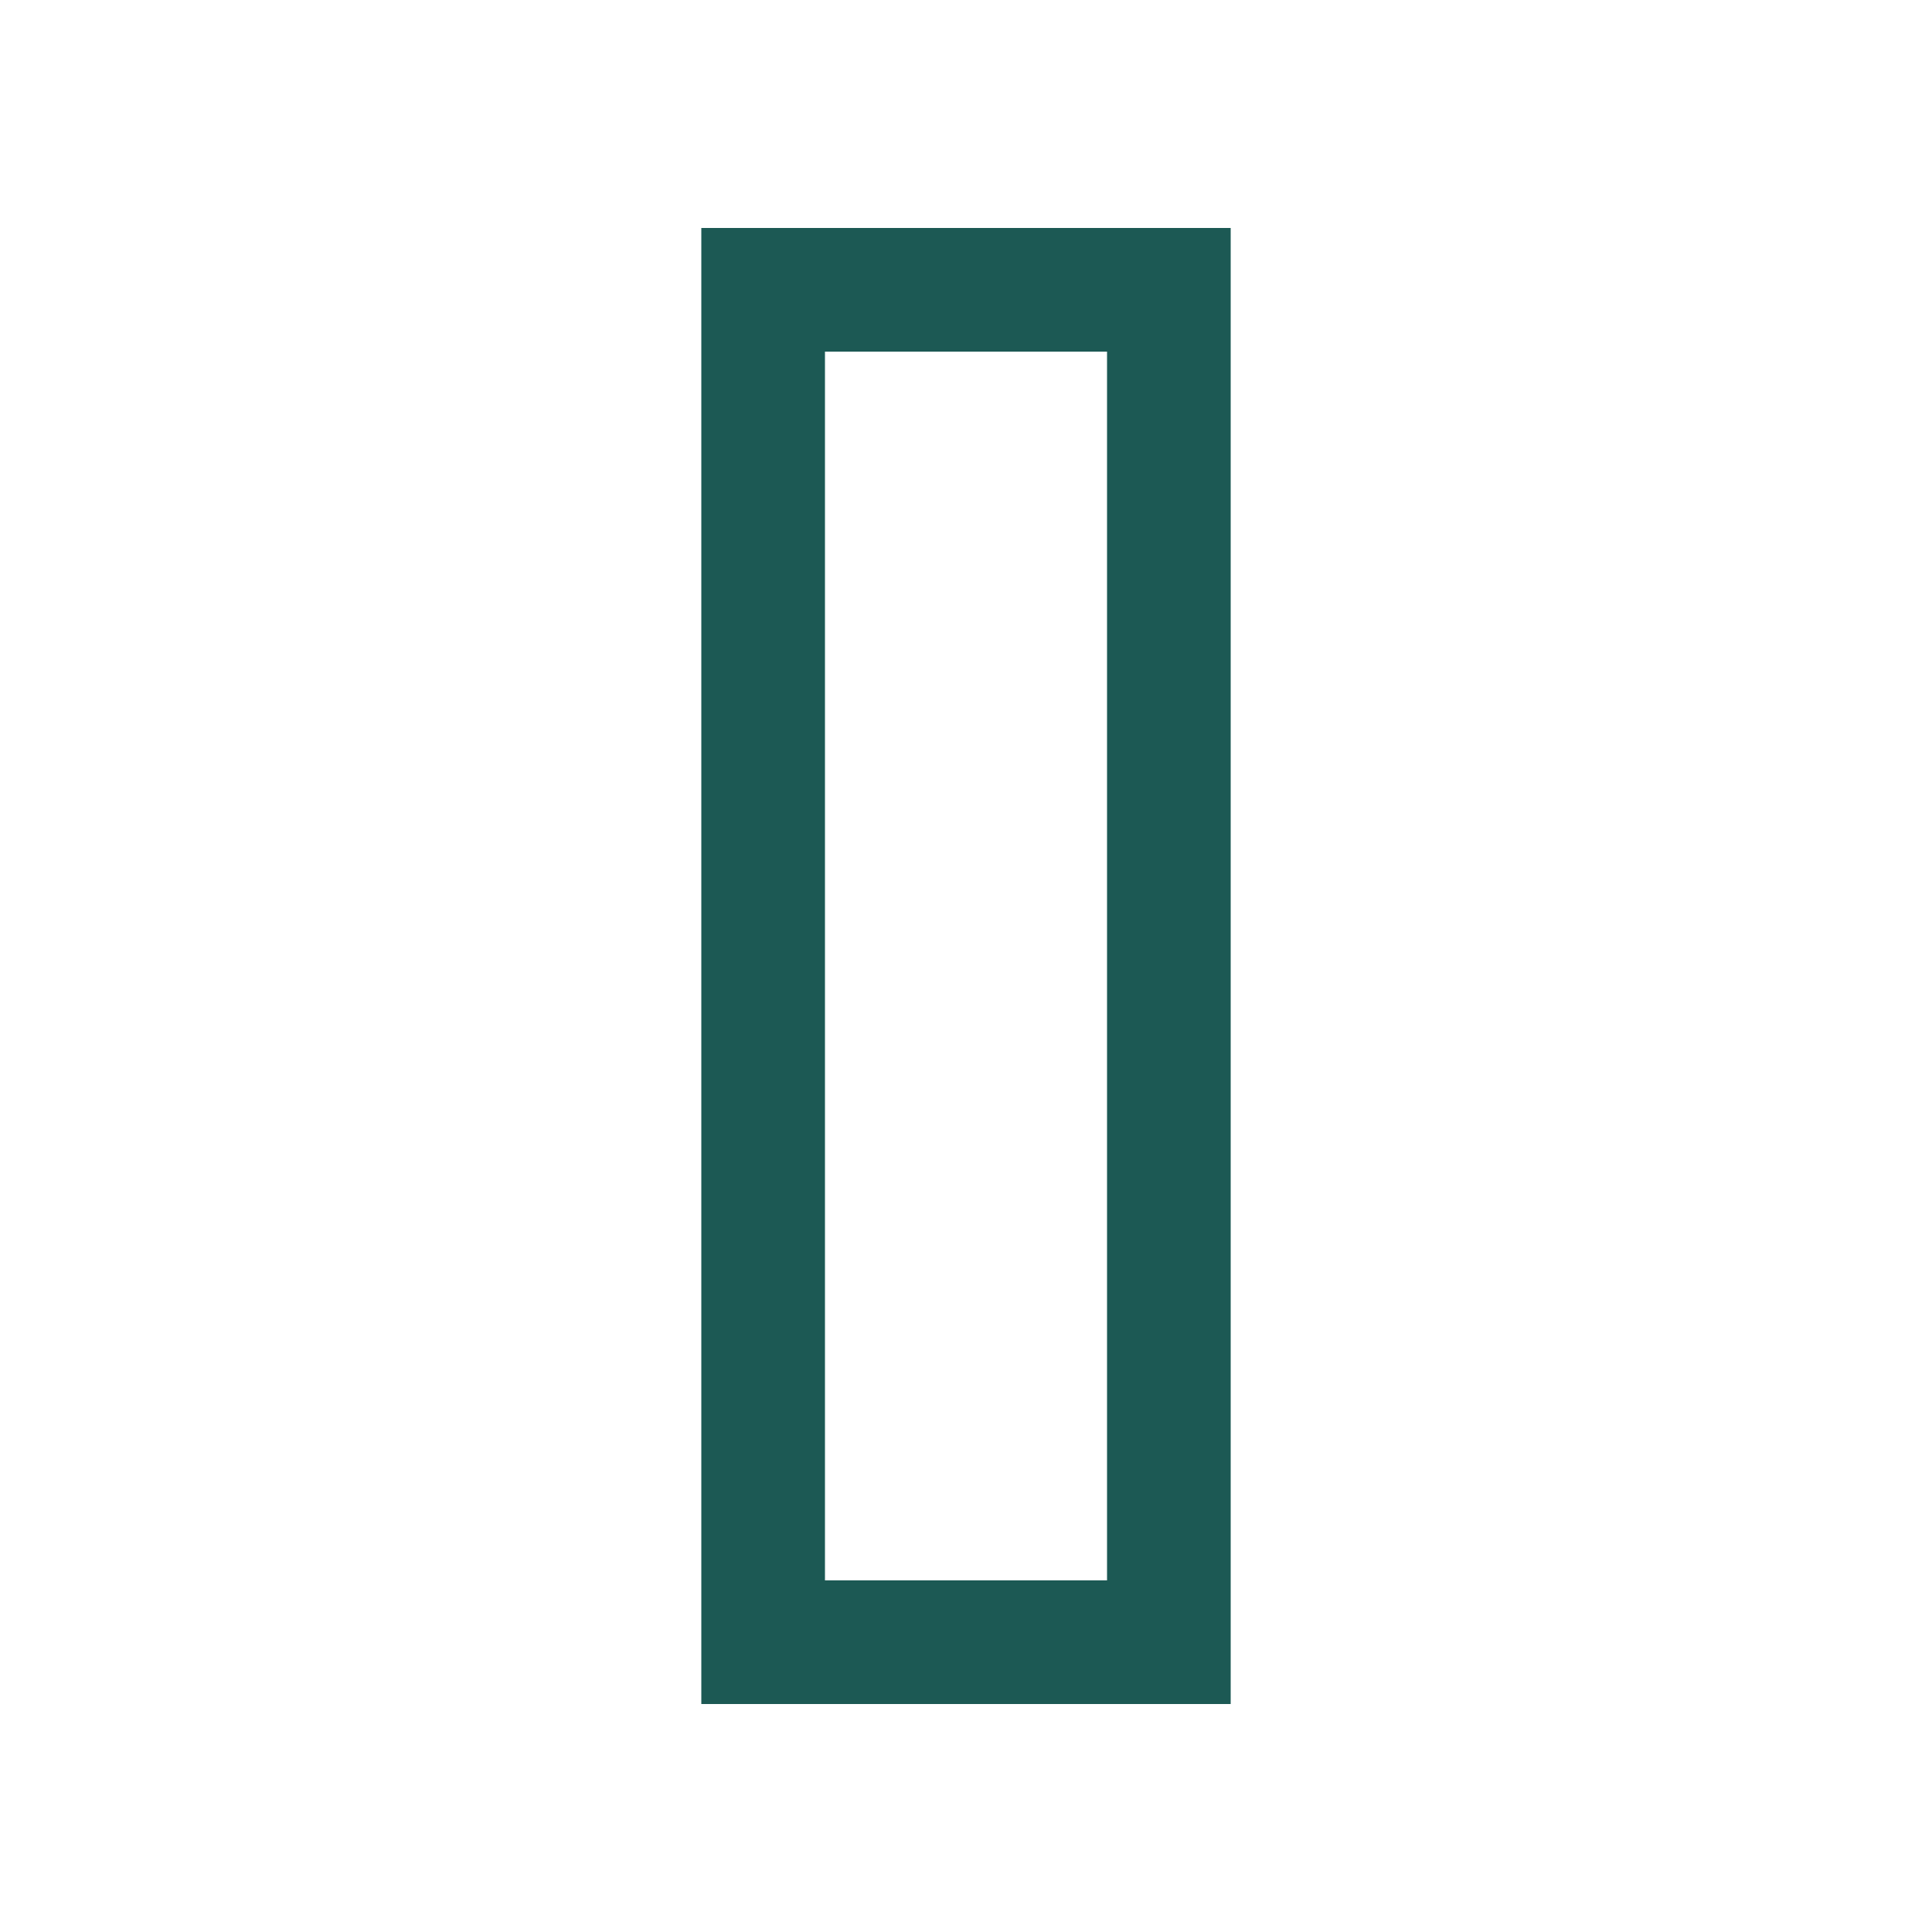
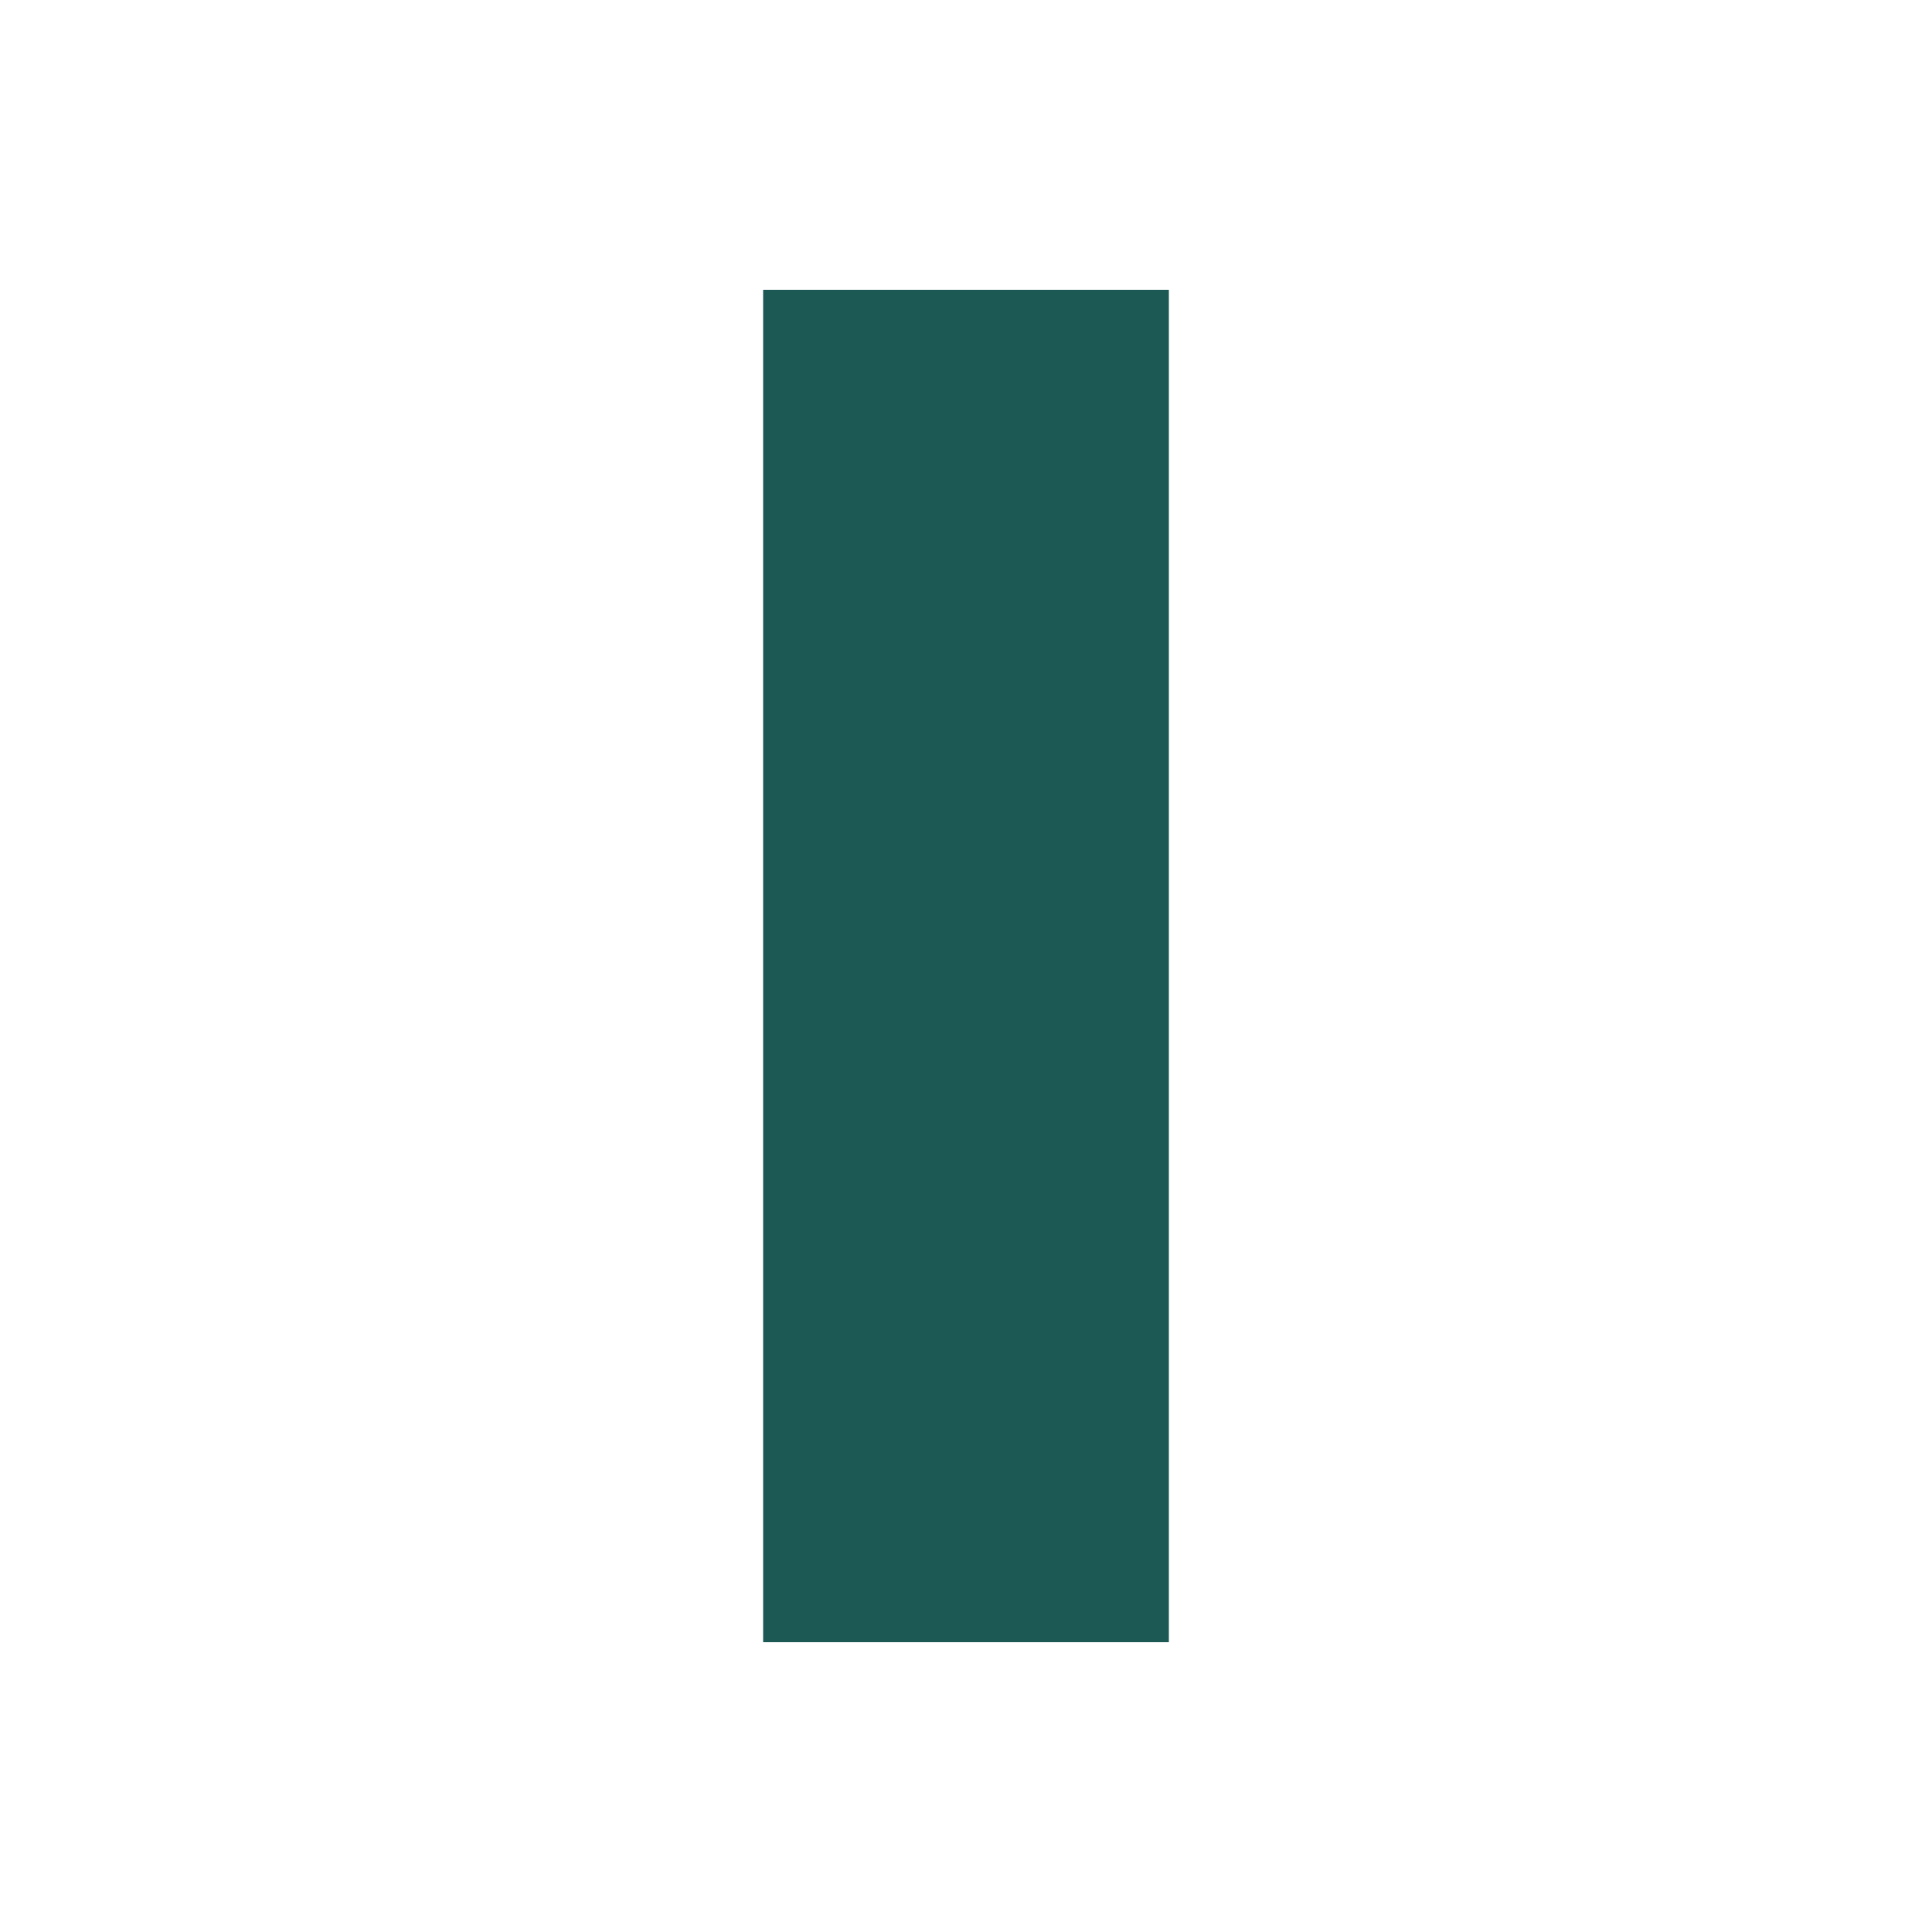
<svg xmlns="http://www.w3.org/2000/svg" viewBox="0 0 1000 1000">
  <g id="bar" data-name="bar">
-     <rect x="395" y="150" width="210" height="700" fill="none" stroke="#1c5954" stroke-width="64" data-stroke-slot="ink" />
+     <rect x="395" y="150" width="210" height="700" fill="#1c5954" data-fill-slot="ink" />
  </g>
</svg>
